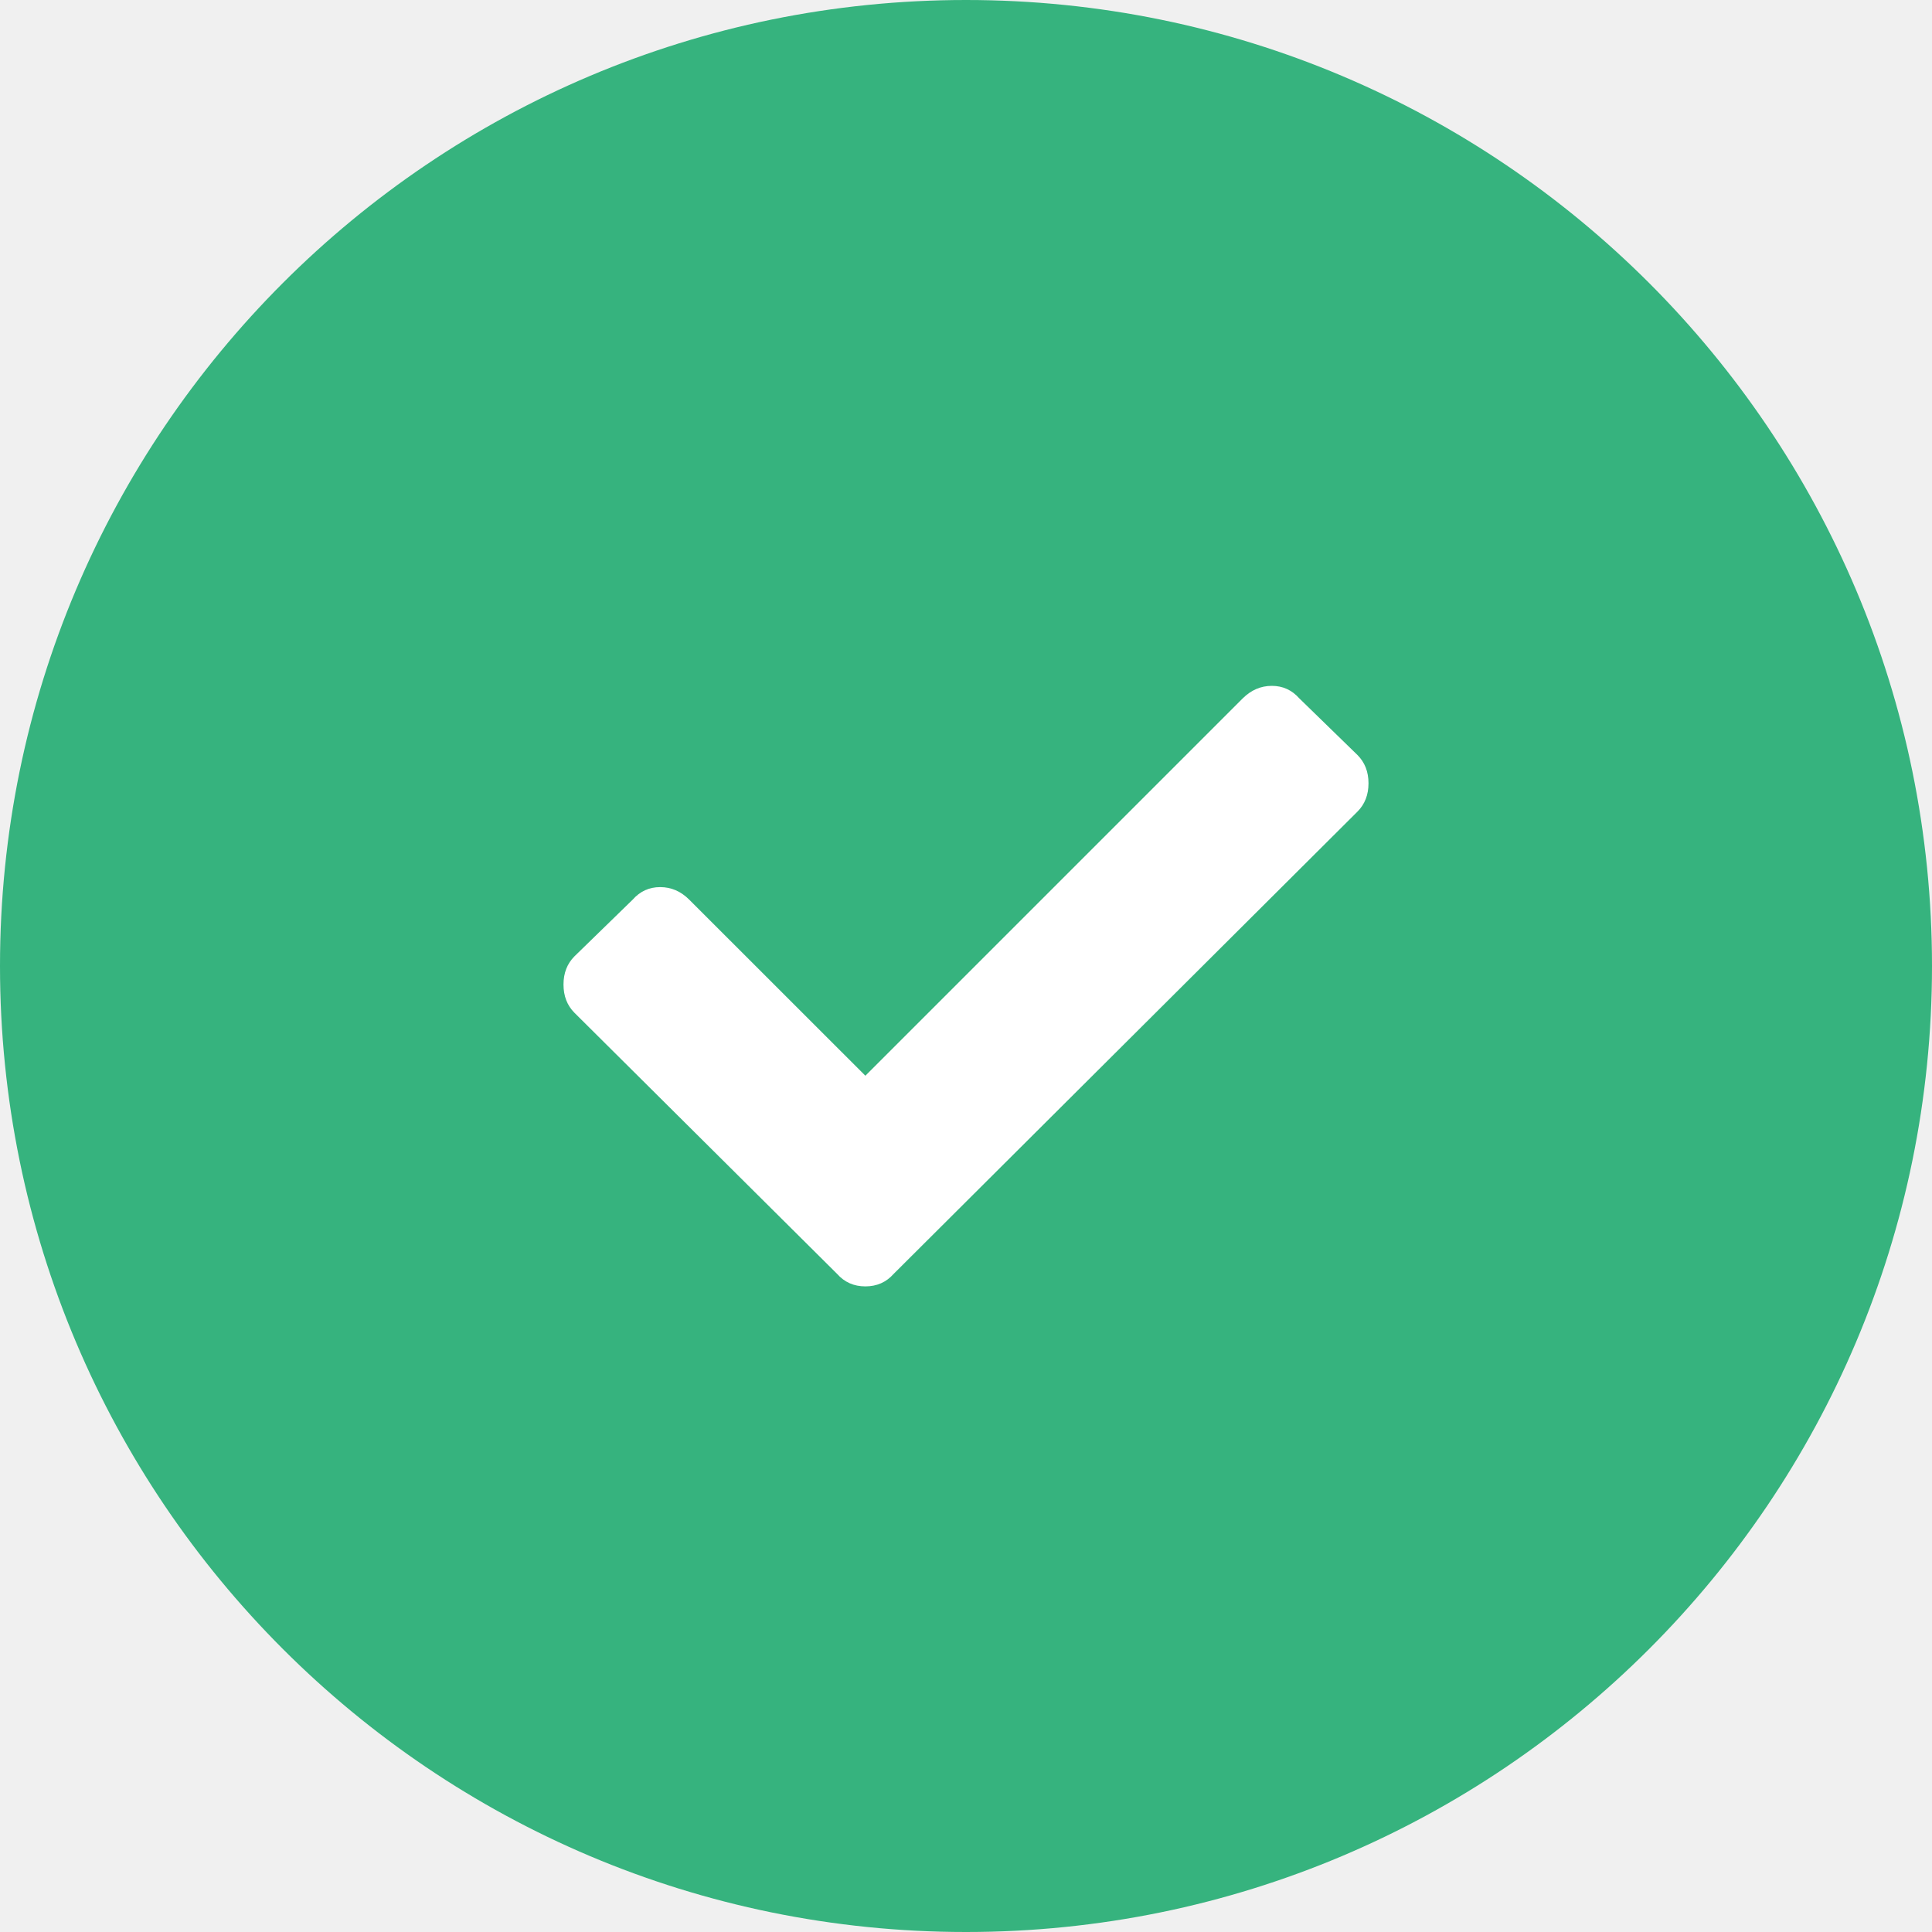
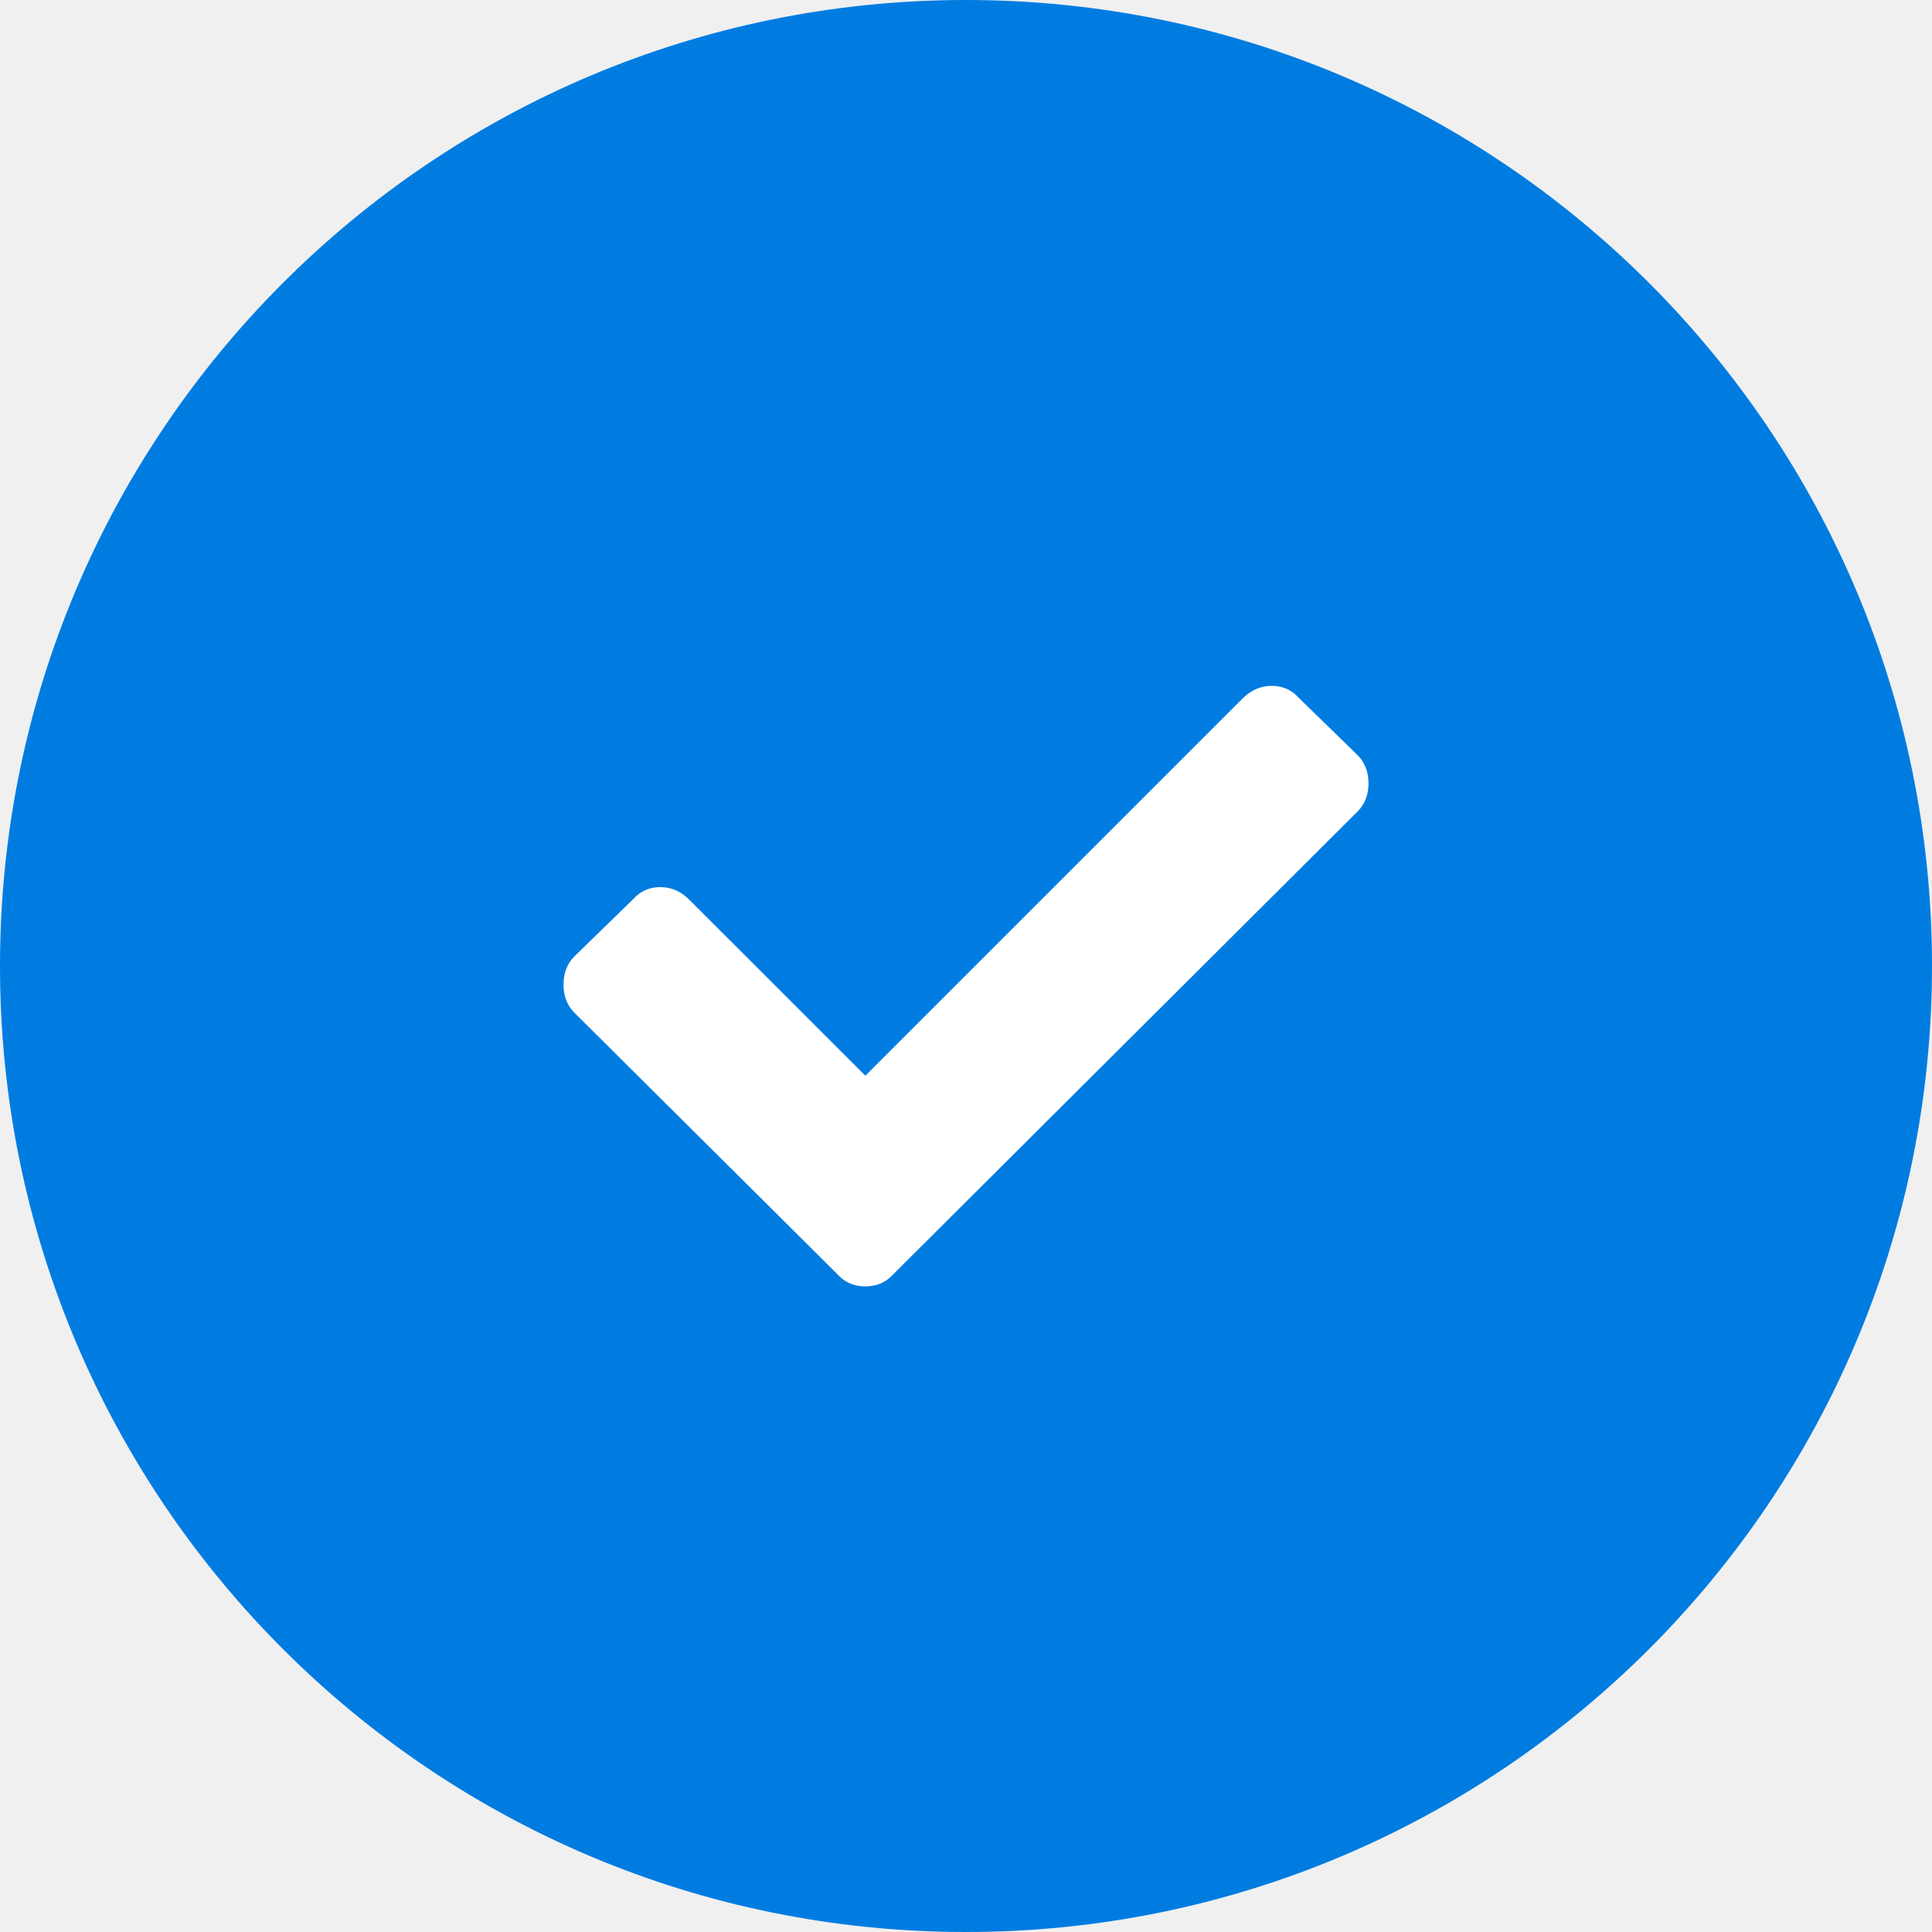
<svg xmlns="http://www.w3.org/2000/svg" width="24px" height="24px" viewBox="0 0 24 24" version="1.1">
  <g id="Lapa" stroke="none" stroke-width="1" fill="none" fill-rule="evenodd">
    <g id="Rent" transform="translate(-350, -588)">
      <g id="Hero" transform="translate(24, 100)">
        <g id="Left" transform="translate(126, 128)">
          <g id="Item" transform="translate(200, 360)">
            <g id="Icon">
-               <circle id="Oval" fill="#36B37E" cx="12" cy="12" r="12" />
+               <circle id="Oval" fill="#007ce1" cx="12" cy="12" r="12" />
              <path d="M10.398,15.824 L7.137,12.582 C7.046,12.491 7,12.374 7,12.23 C7,12.087 7.046,11.97 7.137,11.879 L7.859,11.176 C7.951,11.072 8.064,11.02 8.201,11.02 C8.338,11.02 8.458,11.072 8.562,11.176 L10.75,13.363 L15.437,8.676 C15.542,8.572 15.662,8.52 15.799,8.52 C15.936,8.52 16.049,8.572 16.141,8.676 L16.863,9.379 C16.954,9.47 17,9.587 17,9.73 C17,9.874 16.954,9.991 16.863,10.082 L11.102,15.824 C11.01,15.928 10.893,15.98 10.75,15.98 C10.607,15.98 10.49,15.928 10.398,15.824 Z" id="c" fill="#FFFFFF" fill-rule="nonzero" />
            </g>
          </g>
        </g>
      </g>
    </g>
  </g>
</svg>
